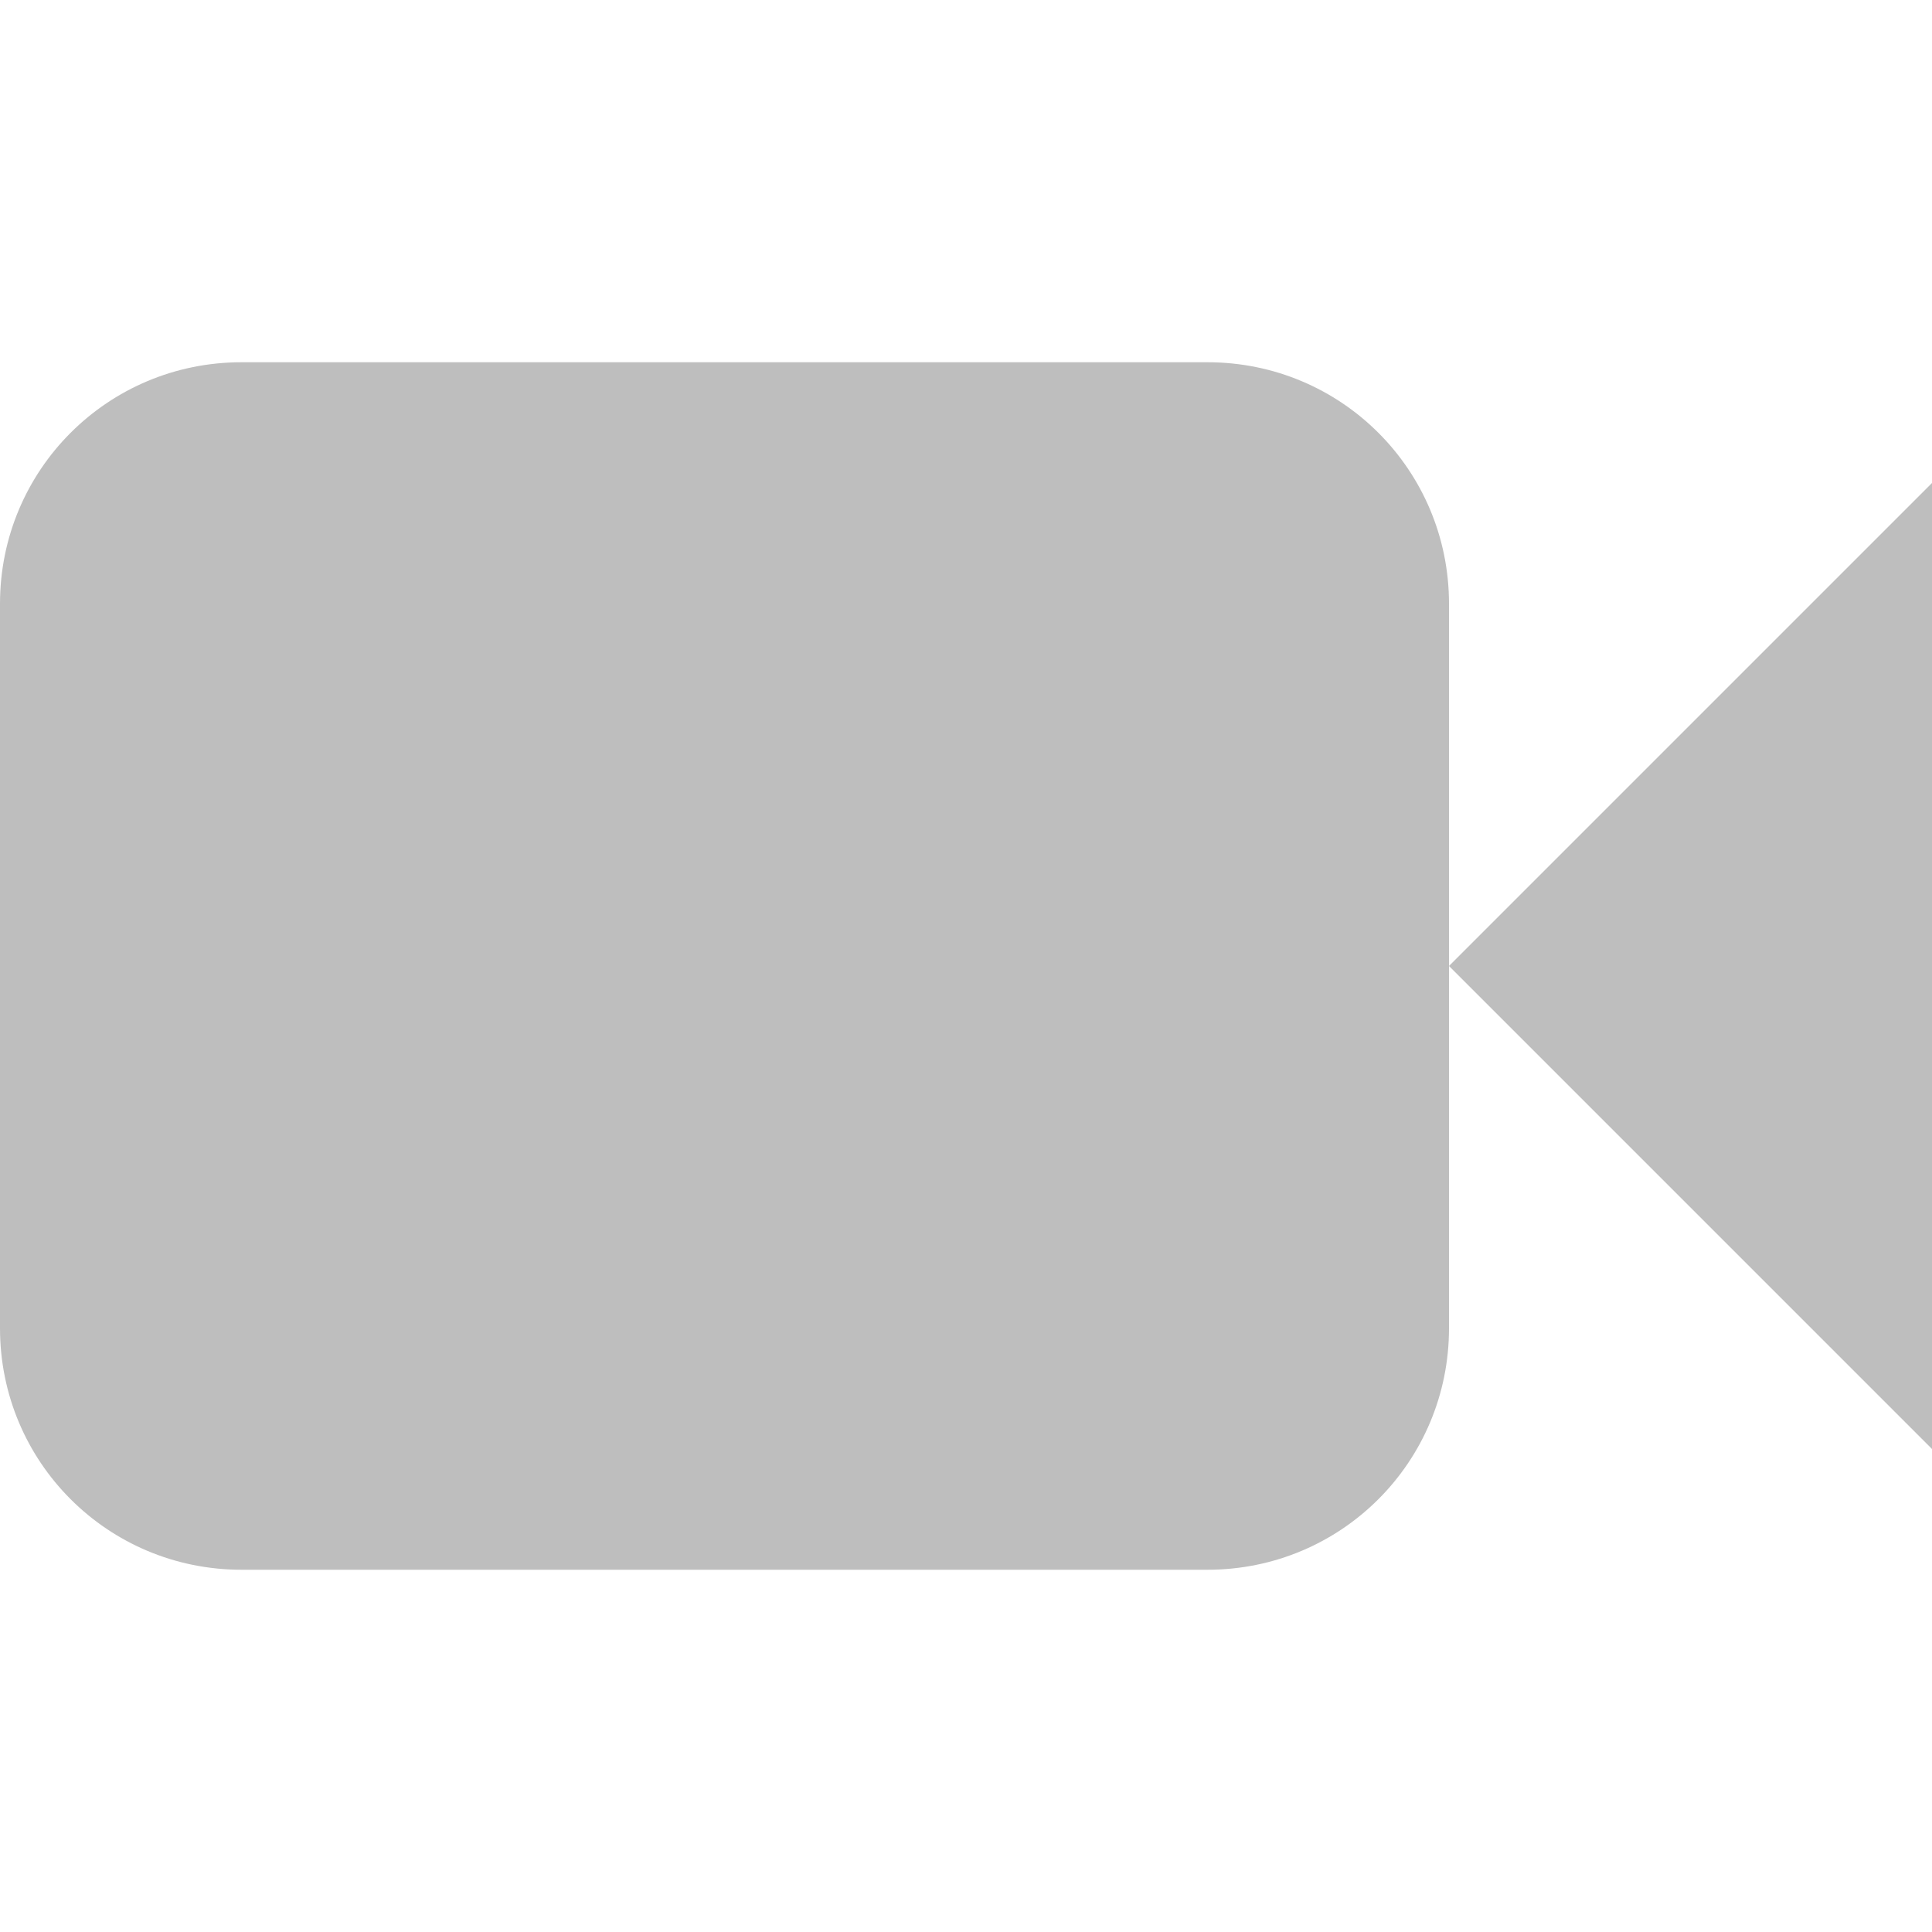
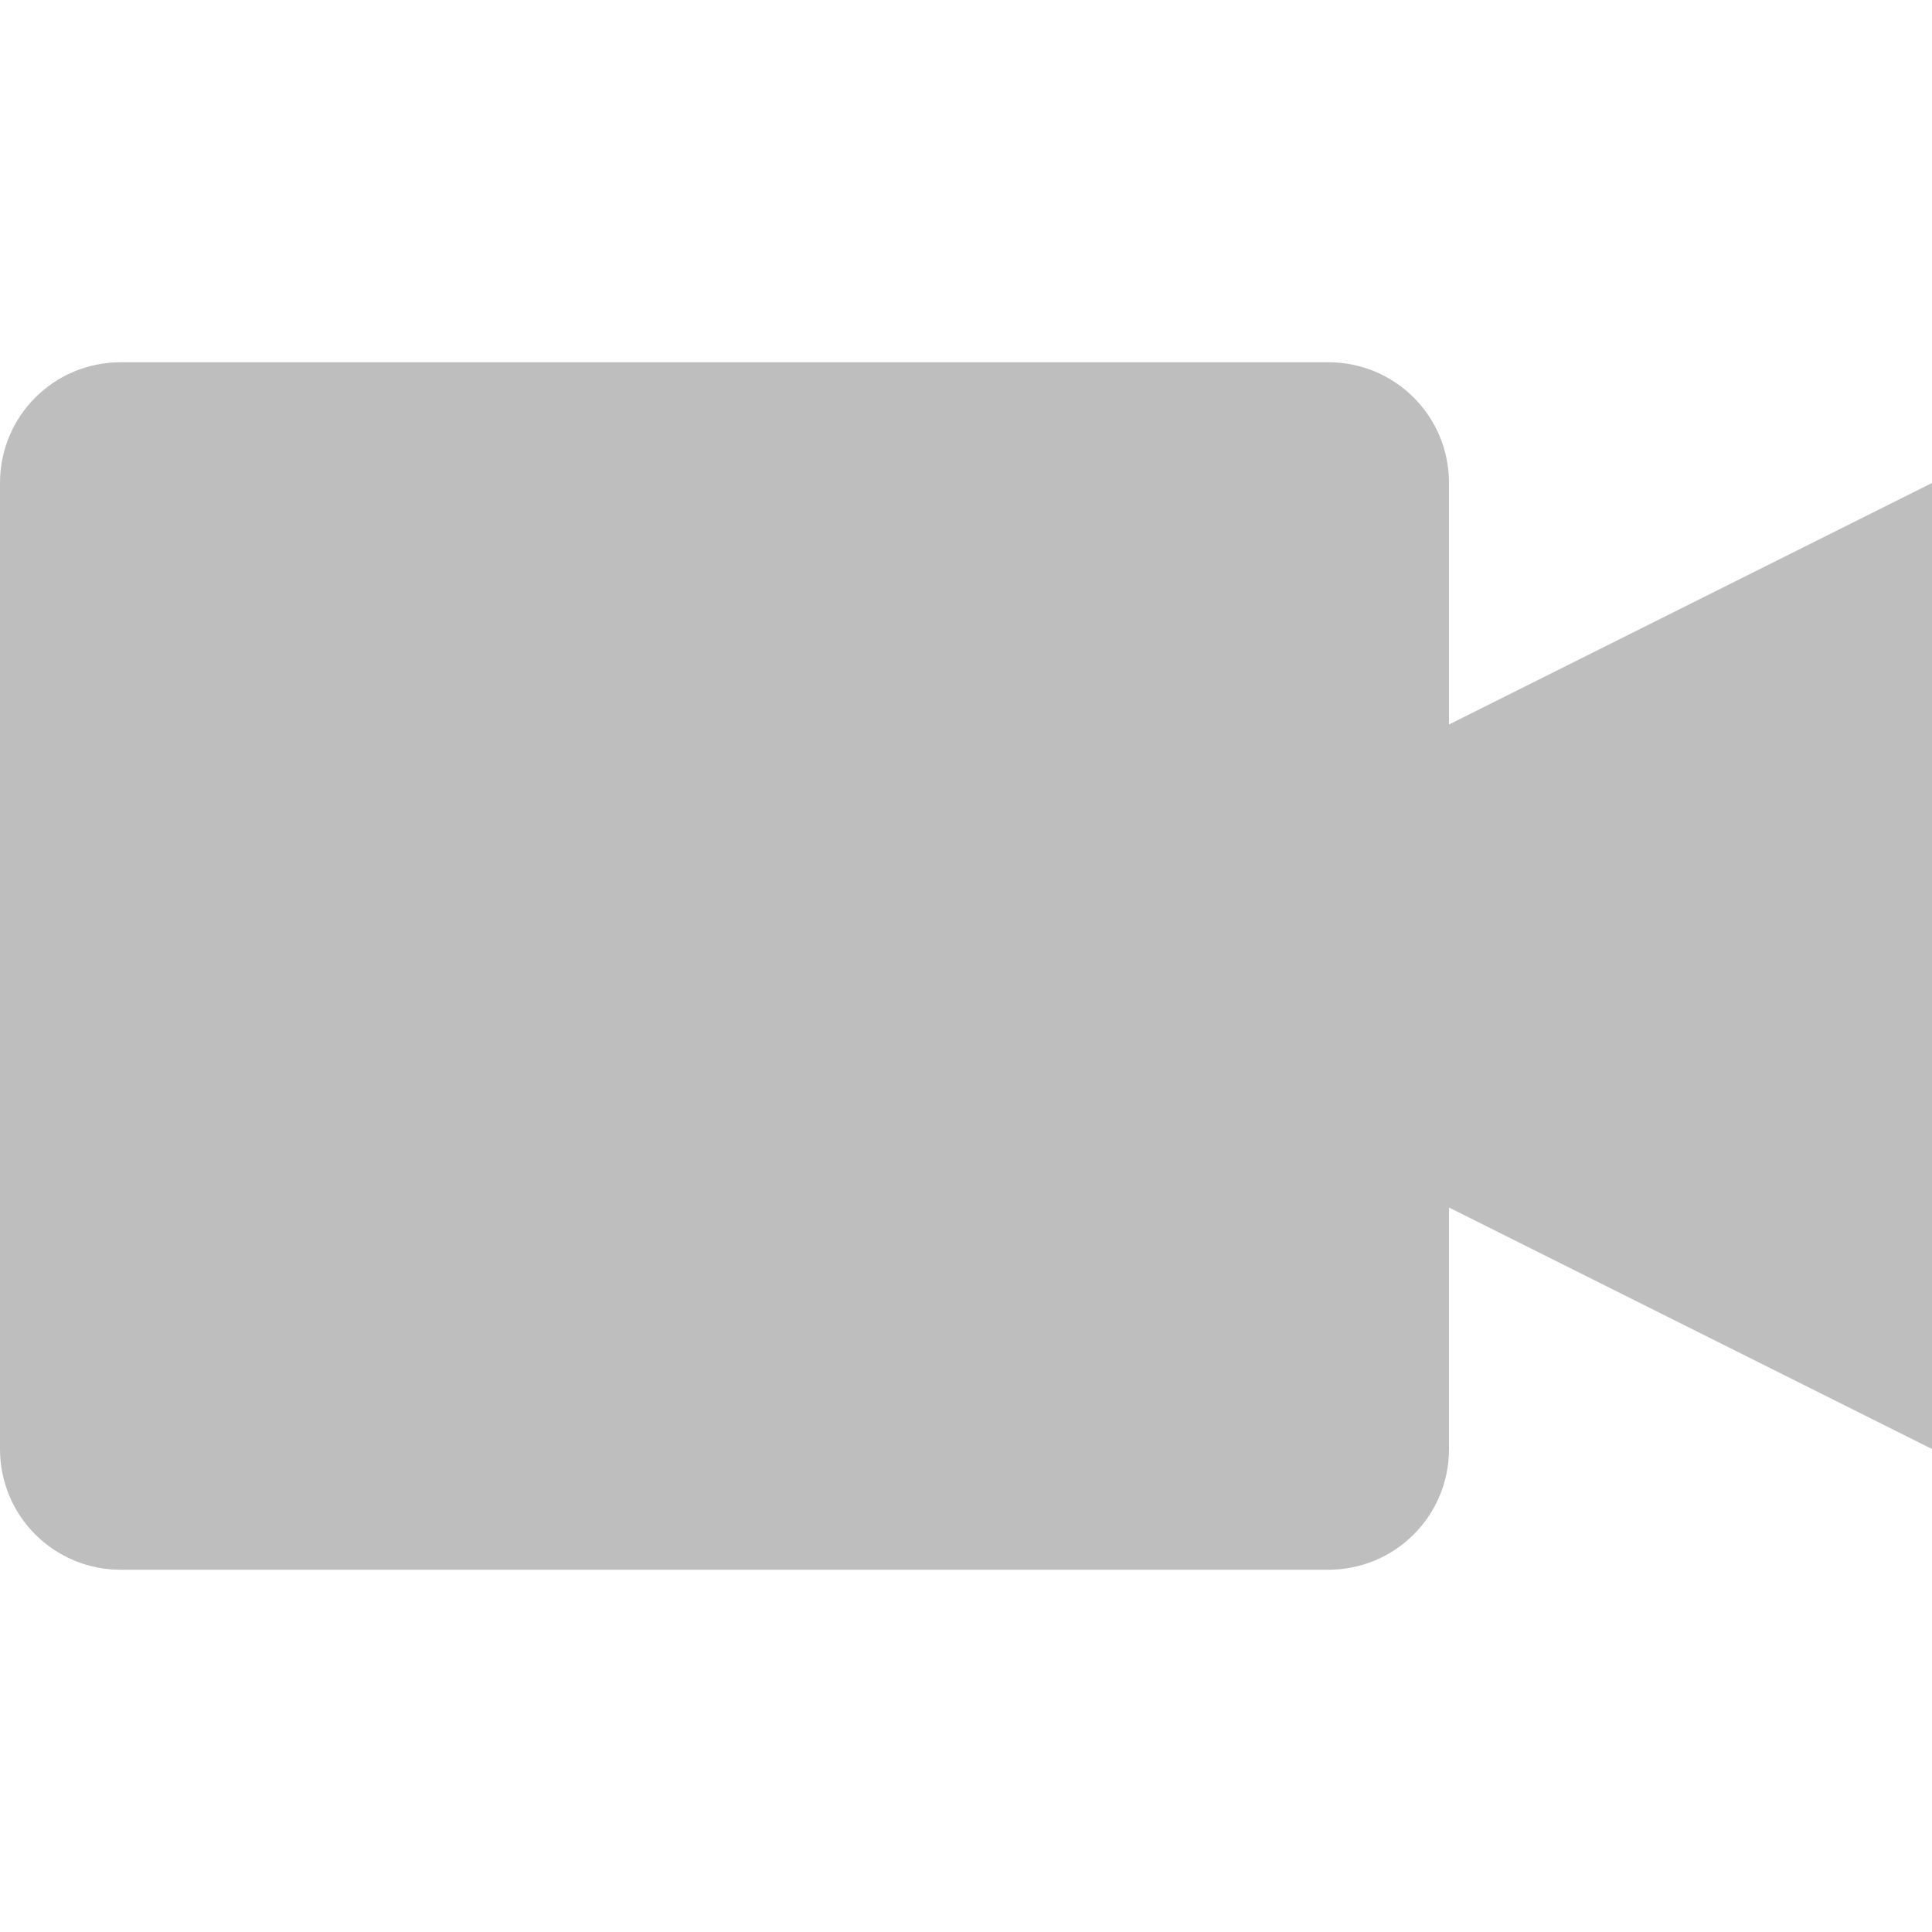
<svg xmlns="http://www.w3.org/2000/svg" version="1.1" width="16" height="16" id="svg7384">
  <defs id="defs11" />
-   <path d="M 2,3 C 0.892,3 -5.0000001e-8,3.892 -5.0000001e-8,5 l 0,6 C -5.0000001e-8,12.108 0.892,13 2,13 L 10,13 c 1.108,0 2,-0.892 2,-2 l 0,-3 0,-3 c 0,-1.108 -0.892,-2 -2,-2 l -8,0 z M 12,8 16,12 l 0,-8 -4,4 z" id="path3293" style="color:#bebebe;fill:#bebebe;fill-opacity:1;fill-rule:nonzero;stroke:none;stroke-width:1;marker:none;visibility:visible;display:inline;overflow:visible;enable-background:accumulate" />
+   <path d="M 1,3 C 0.446,3 0,3.446 0,4 l 0,8 c 0,0.554 0.446,1 1,1 l 10,0 c 0.554,0 1,-0.446 1,-1 l 0,-2 4,2 0,-8 -4,2 0,-2 C 12,3.446 11.554,3 11,3 L 1,3 z" id="rect4289" style="fill:#bebebe;fill-opacity:1;fill-rule:nonzero;stroke:none" />
</svg>
